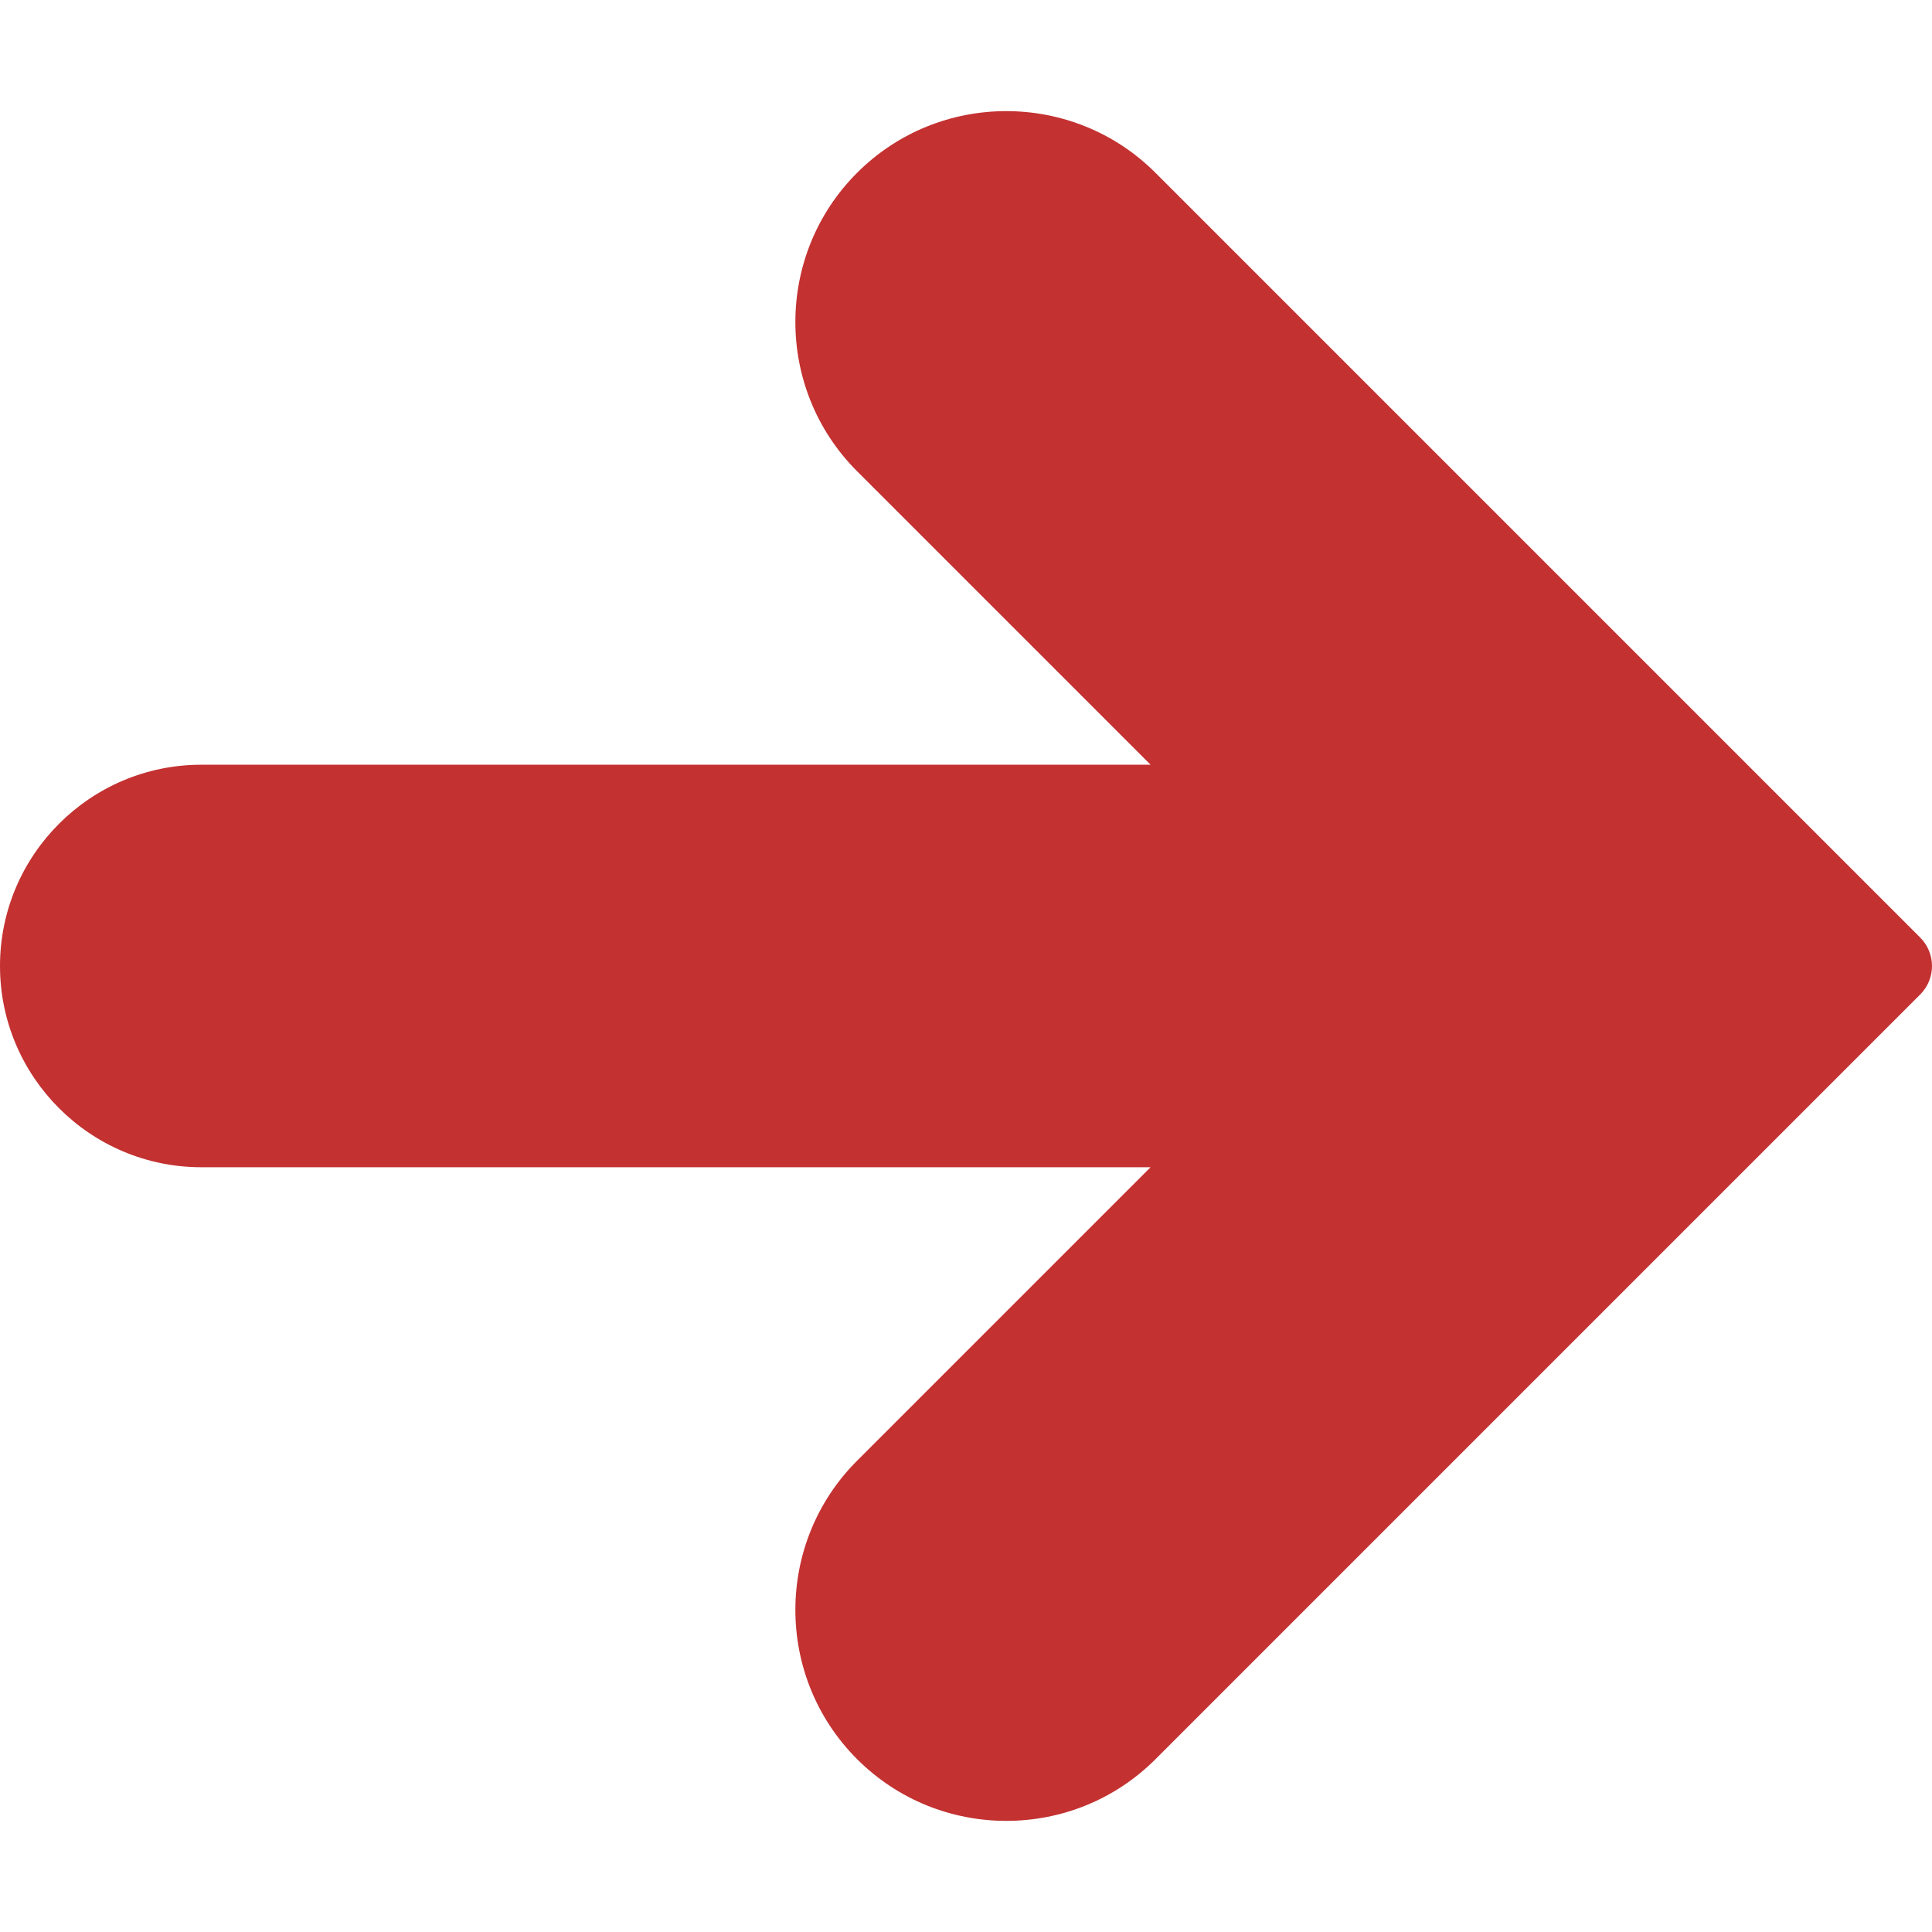
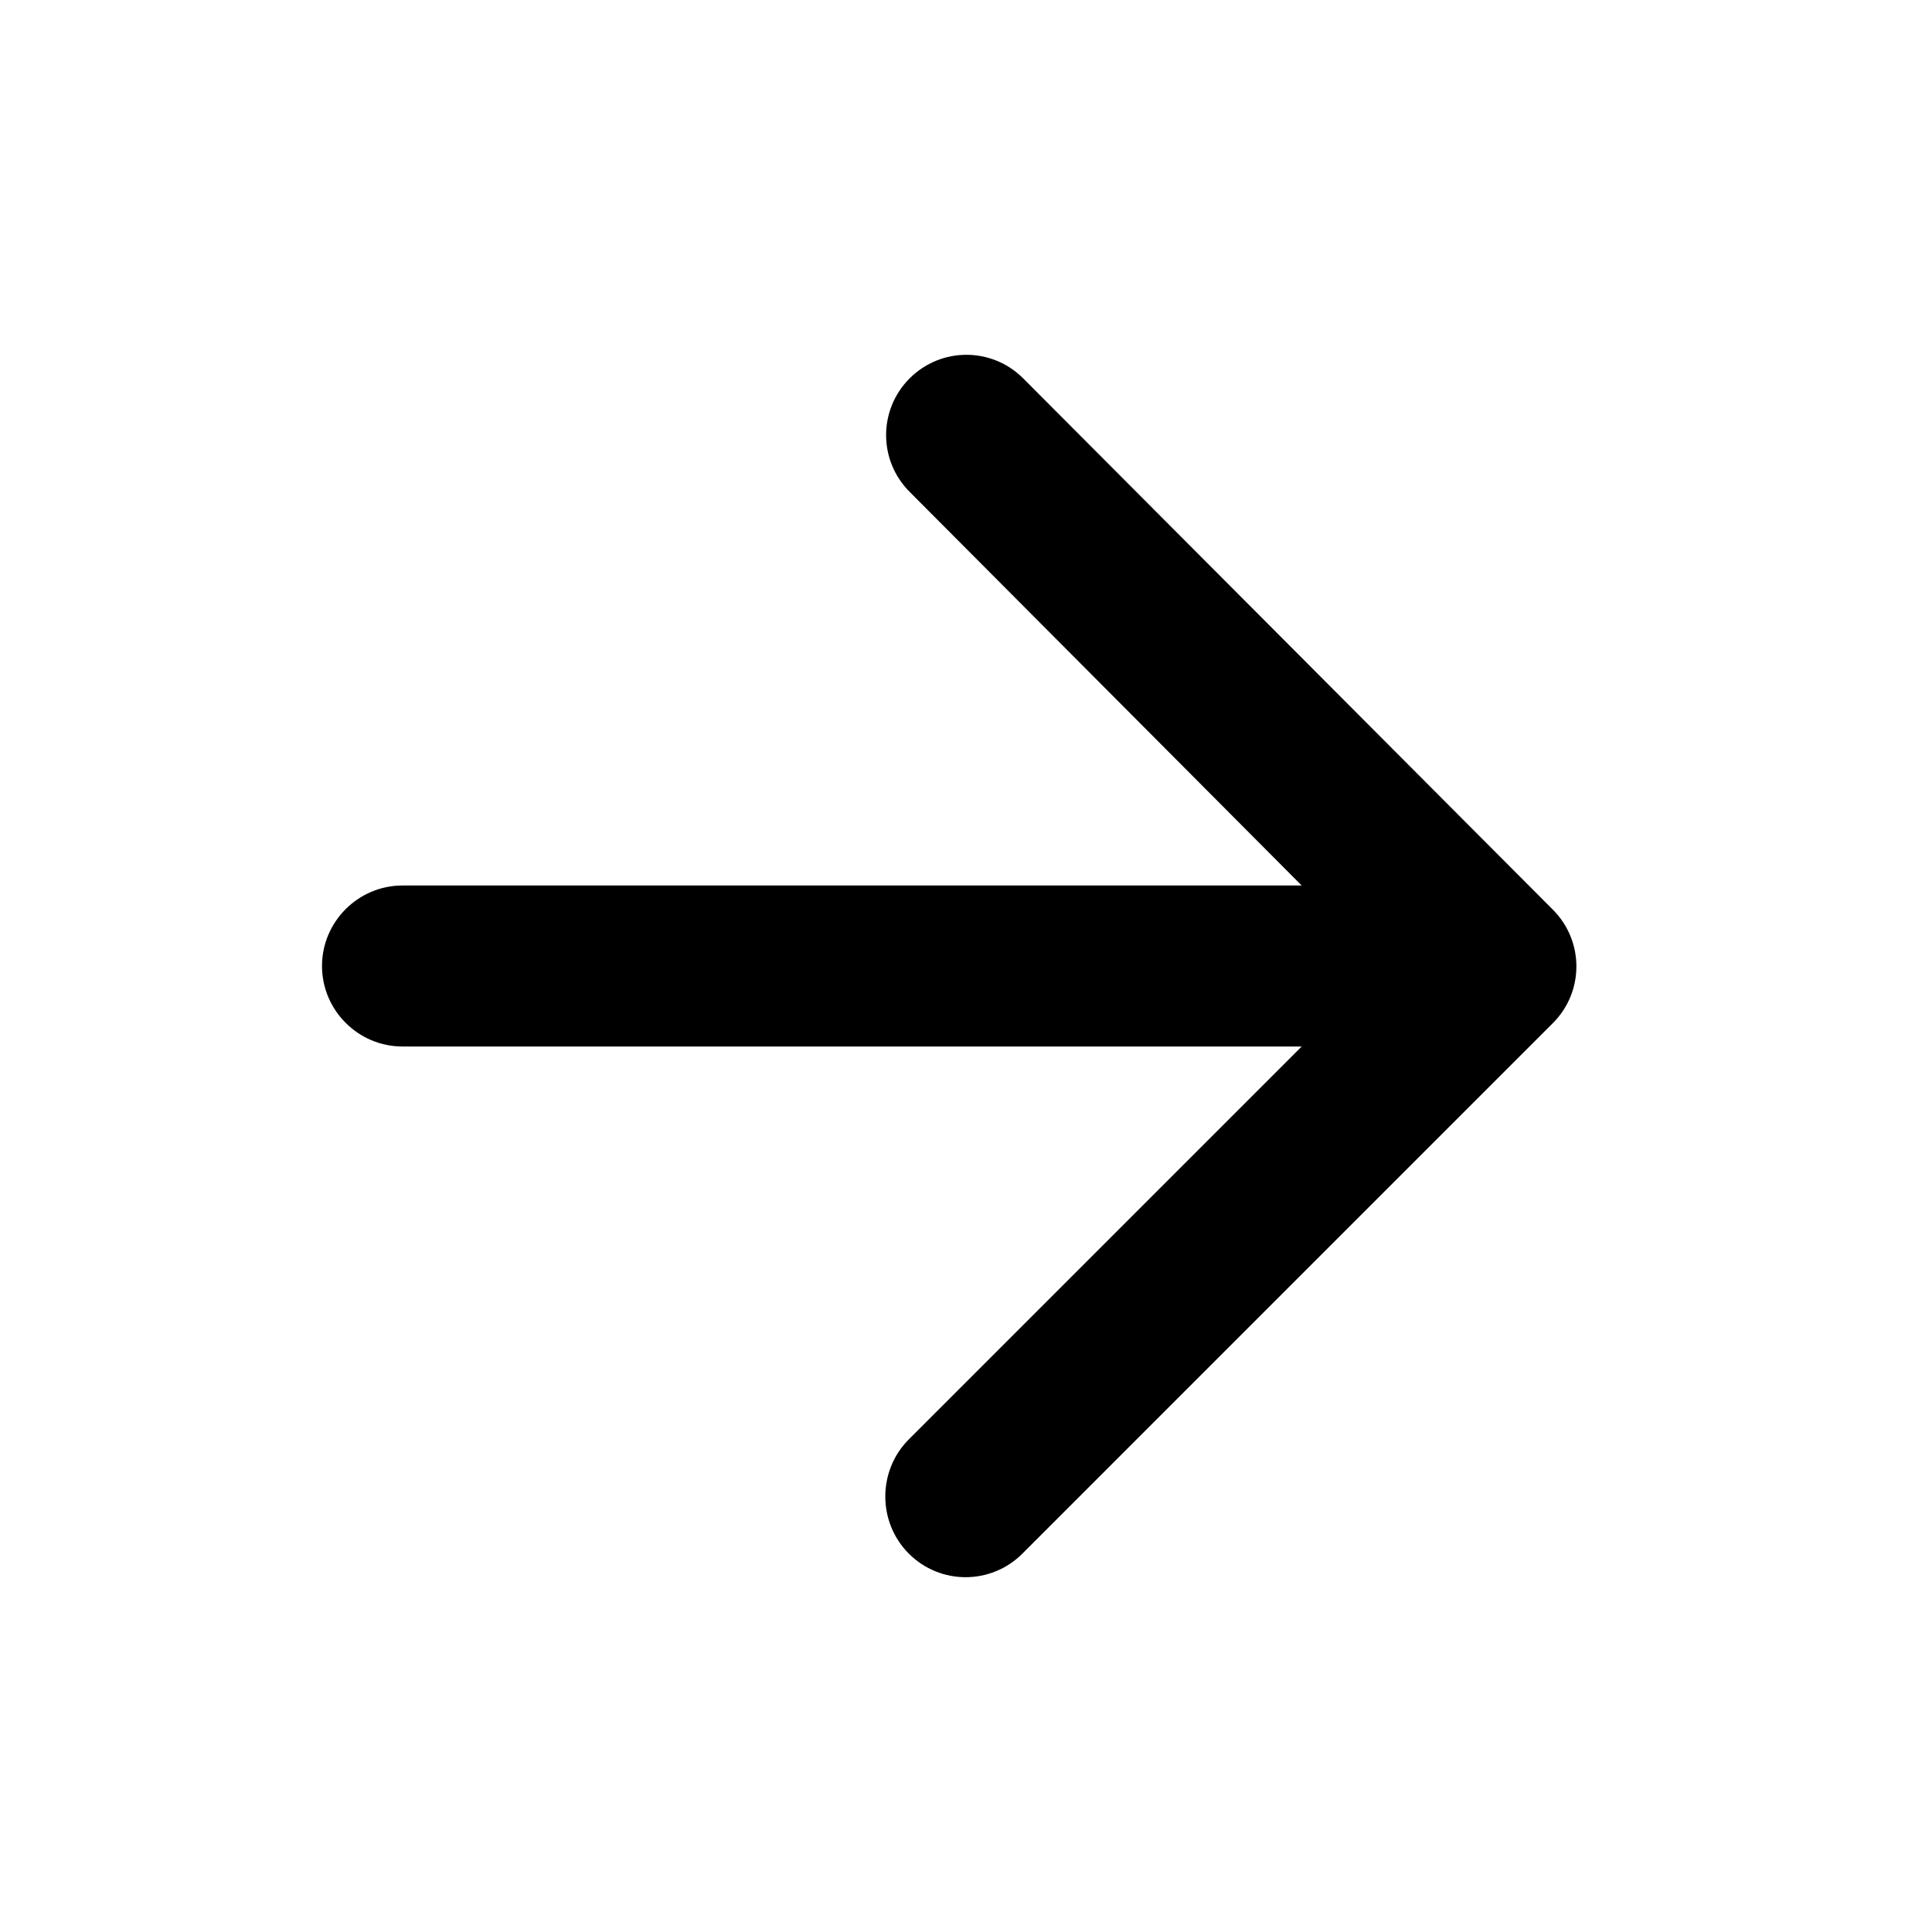
- <svg xmlns="http://www.w3.org/2000/svg" version="1.1" id="Capa_1" x="0px" y="0px" viewBox="0 0 512.008 512.008" style="enable-background:new 0 0 512.008 512.008;" xml:space="preserve">
-   <g>
-     <g>
-       <path fill="#c43131" d="M508.885,248.468L306.219,45.801c-21.803-21.803-57.28-21.803-79.083,0s-21.803,57.28,0,79.083l77.781,77.781H53.333    C23.936,202.665,0,226.601,0,255.999s23.936,53.333,53.333,53.333h251.584l-77.781,77.781c-21.803,21.803-21.803,57.28,0,79.083    c10.901,10.901,25.216,16.363,39.552,16.363s28.629-5.44,39.552-16.363l202.667-202.667    C513.045,259.369,513.045,252.628,508.885,248.468z" />
-     </g>
-   </g>
-   <g>
- </g>
-   <g>
- </g>
-   <g>
- </g>
-   <g>
- </g>
-   <g>
- </g>
-   <g>
- </g>
-   <g>
- </g>
-   <g>
- </g>
-   <g>
- </g>
-   <g>
- </g>
-   <g>
- </g>
-   <g>
- </g>
-   <g>
- </g>
-   <g>
- </g>
-   <g>
- </g>
+ <svg xmlns="http://www.w3.org/2000/svg" height="24px" viewBox="0 0 24 24" width="24px" fill="#000000">
+   <path d="M0 0h24v24H0V0z" fill="none" />
+   <path d="M5 13h11.17l-4.88 4.88c-.39.39-.39 1.03 0 1.42.39.39 1.02.39 1.41 0l6.59-6.59c.39-.39.39-1.02 0-1.41l-6.58-6.6c-.39-.39-1.02-.39-1.41 0-.39.39-.39 1.02 0 1.41L16.17 11H5c-.55 0-1 .45-1 1s.45 1 1 1z" />
</svg>
